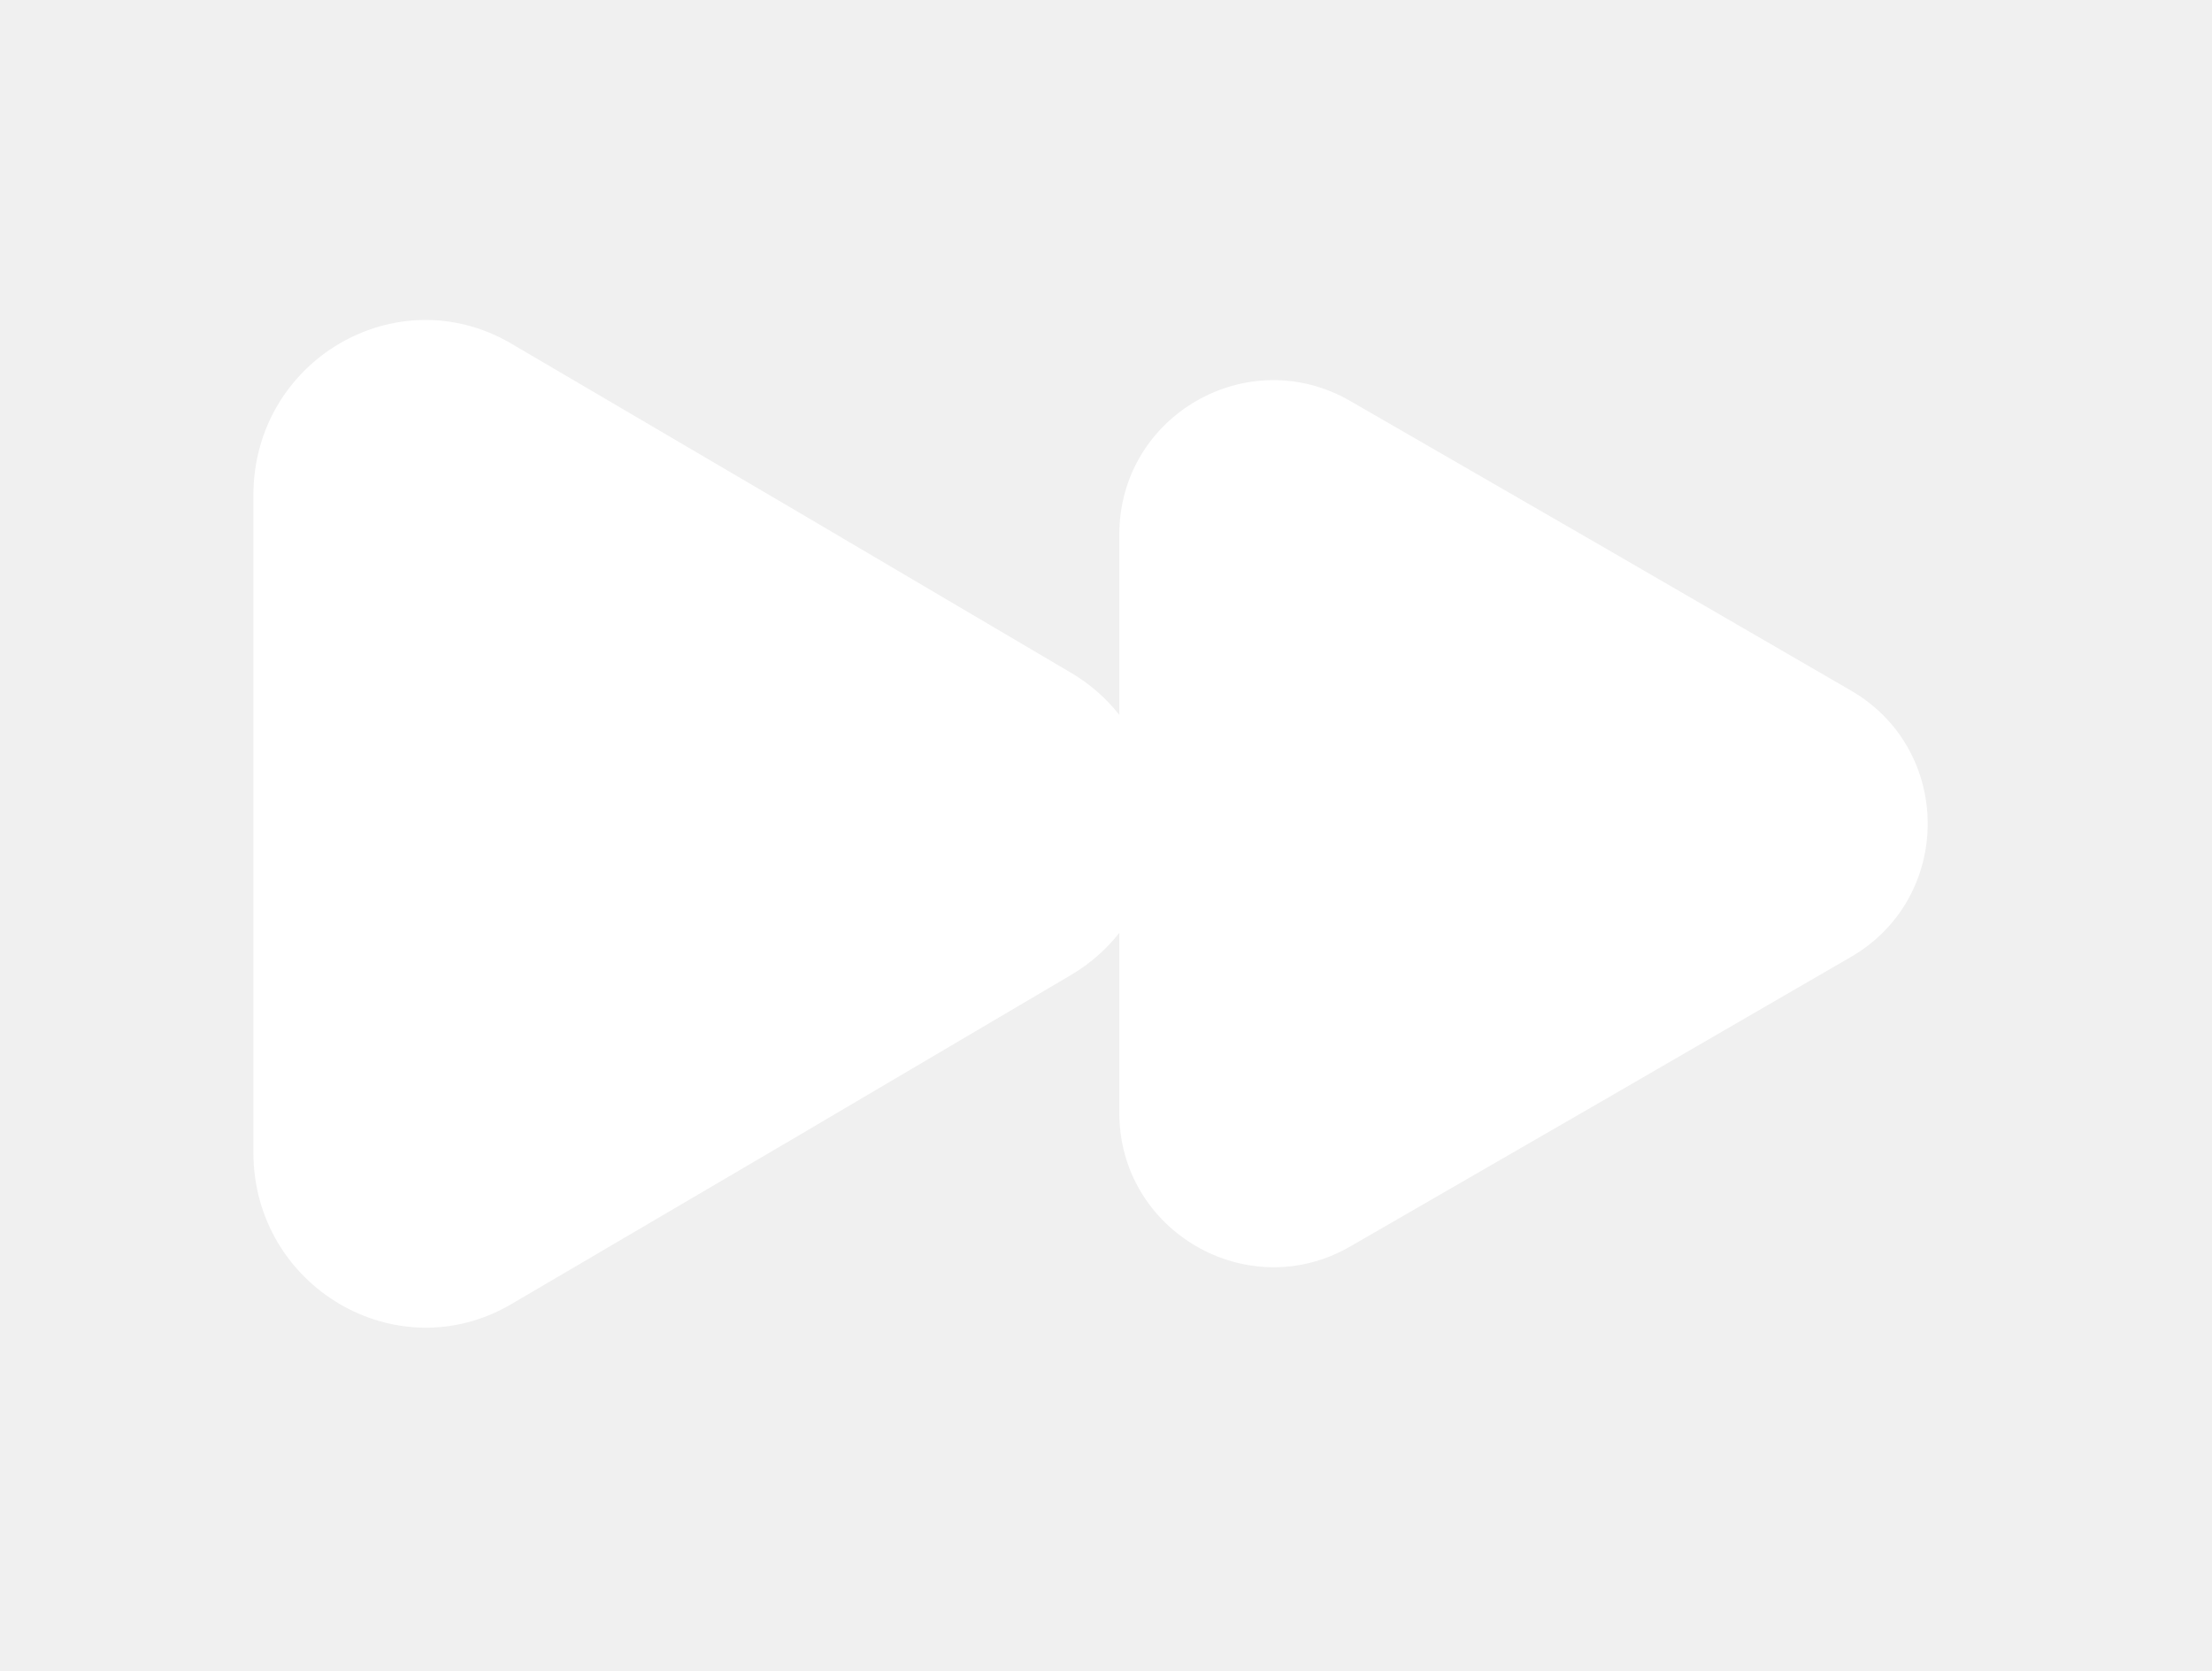
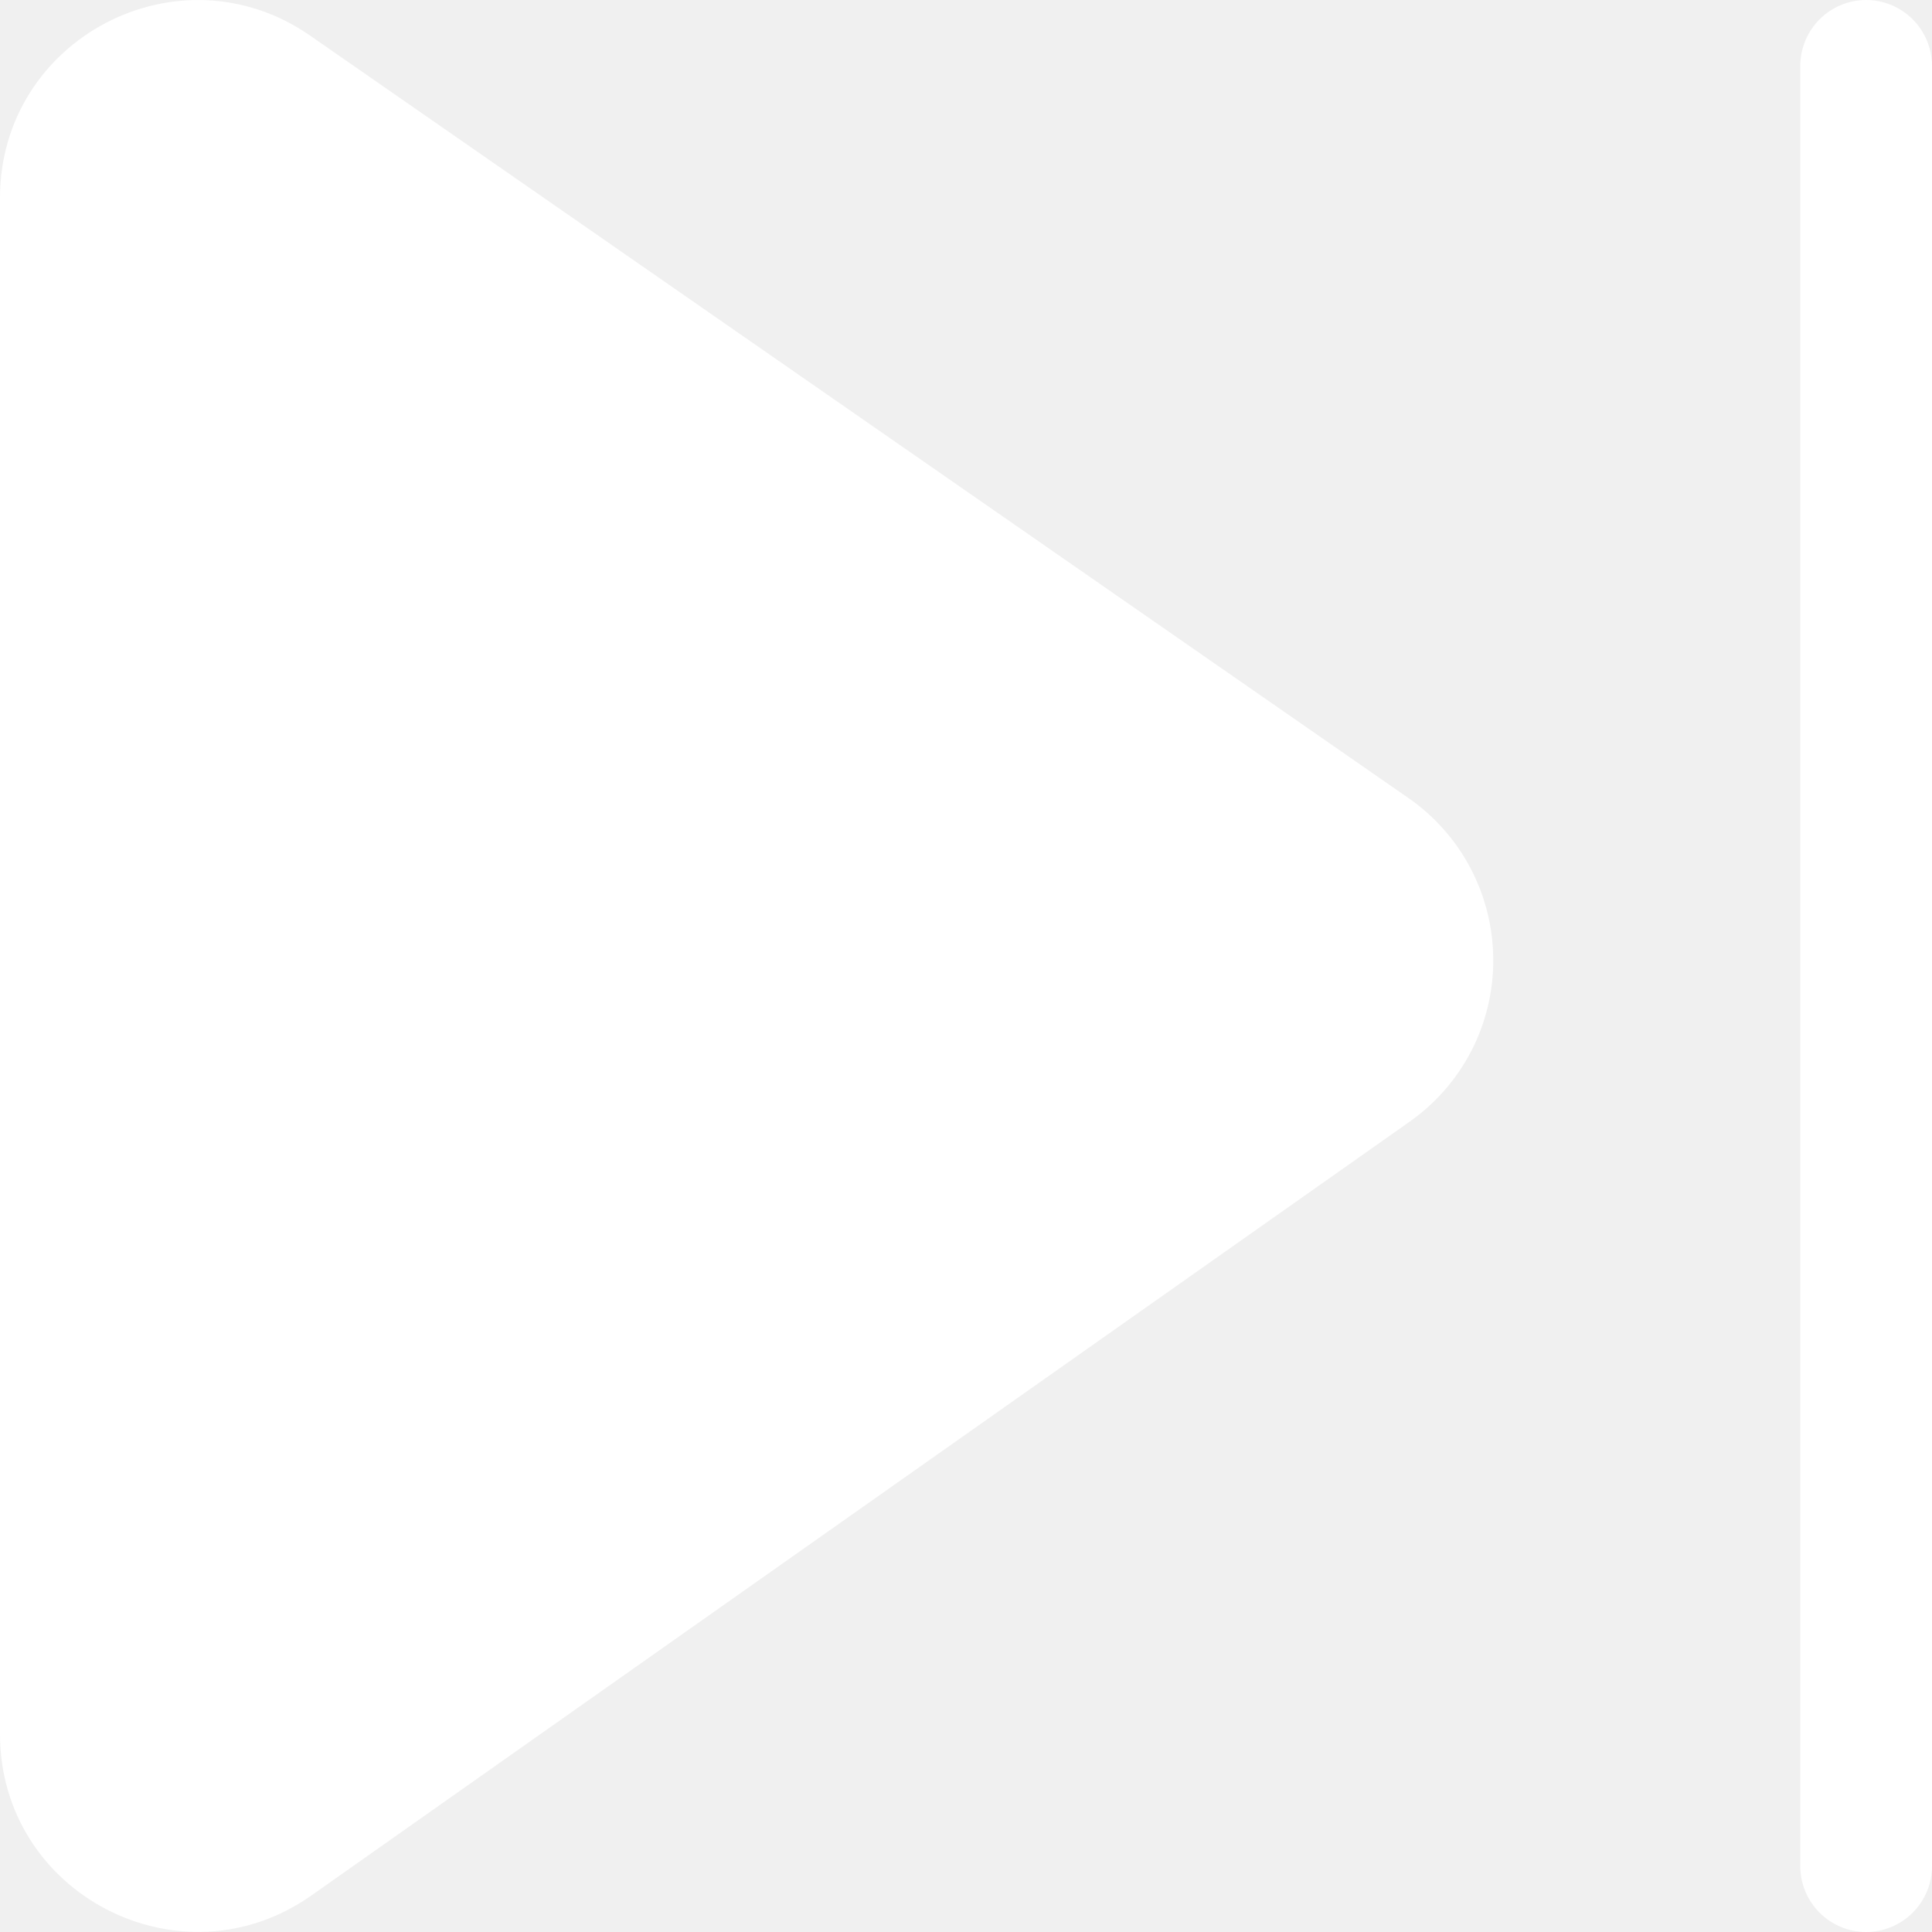
- <svg xmlns="http://www.w3.org/2000/svg" width="49" height="37" viewBox="0 0 49 37" fill="none">
-   <path d="M5.613 10.971V25.519C5.613 28.499 8.792 30.369 11.329 28.879L17.522 25.246L23.715 21.597C26.252 20.107 26.252 16.383 23.715 14.893L17.522 11.245L11.329 7.611C8.792 6.121 5.613 7.976 5.613 10.971Z" fill="white" />
-   <path d="M24.795 11.838V24.645C24.795 27.268 27.64 28.915 29.911 27.603L35.455 24.404L40.999 21.193C43.27 19.881 43.27 16.602 40.999 15.291L35.455 12.079L29.911 8.88C27.64 7.569 24.795 9.202 24.795 11.838Z" fill="white" />
+ <svg xmlns="http://www.w3.org/2000/svg" width="11" height="11" viewBox="0 0 11 11" fill="none">
+   <path d="M10.25 0.375C10.25 0.276 10.29 0.18 10.36 0.11C10.43 0.04 10.525 0 10.625 0C10.725 0 10.82 0.04 10.89 0.11C10.96 0.18 11 0.276 11 0.375V10.625C11 10.725 10.96 10.82 10.89 10.89C10.82 10.96 10.725 11 10.625 11C10.525 11 10.43 10.96 10.36 10.89C10.29 10.82 10.25 10.725 10.25 10.625V0.375ZM0 1.127C0 0.219 1.02 -0.315 1.766 0.203L8.018 4.543C8.167 4.646 8.289 4.784 8.373 4.944C8.457 5.104 8.501 5.282 8.502 5.463C8.503 5.644 8.46 5.823 8.377 5.984C8.294 6.144 8.173 6.283 8.025 6.387L1.773 10.792C1.028 11.317 0 10.785 0 9.873V1.127Z" fill="white" />
</svg>
